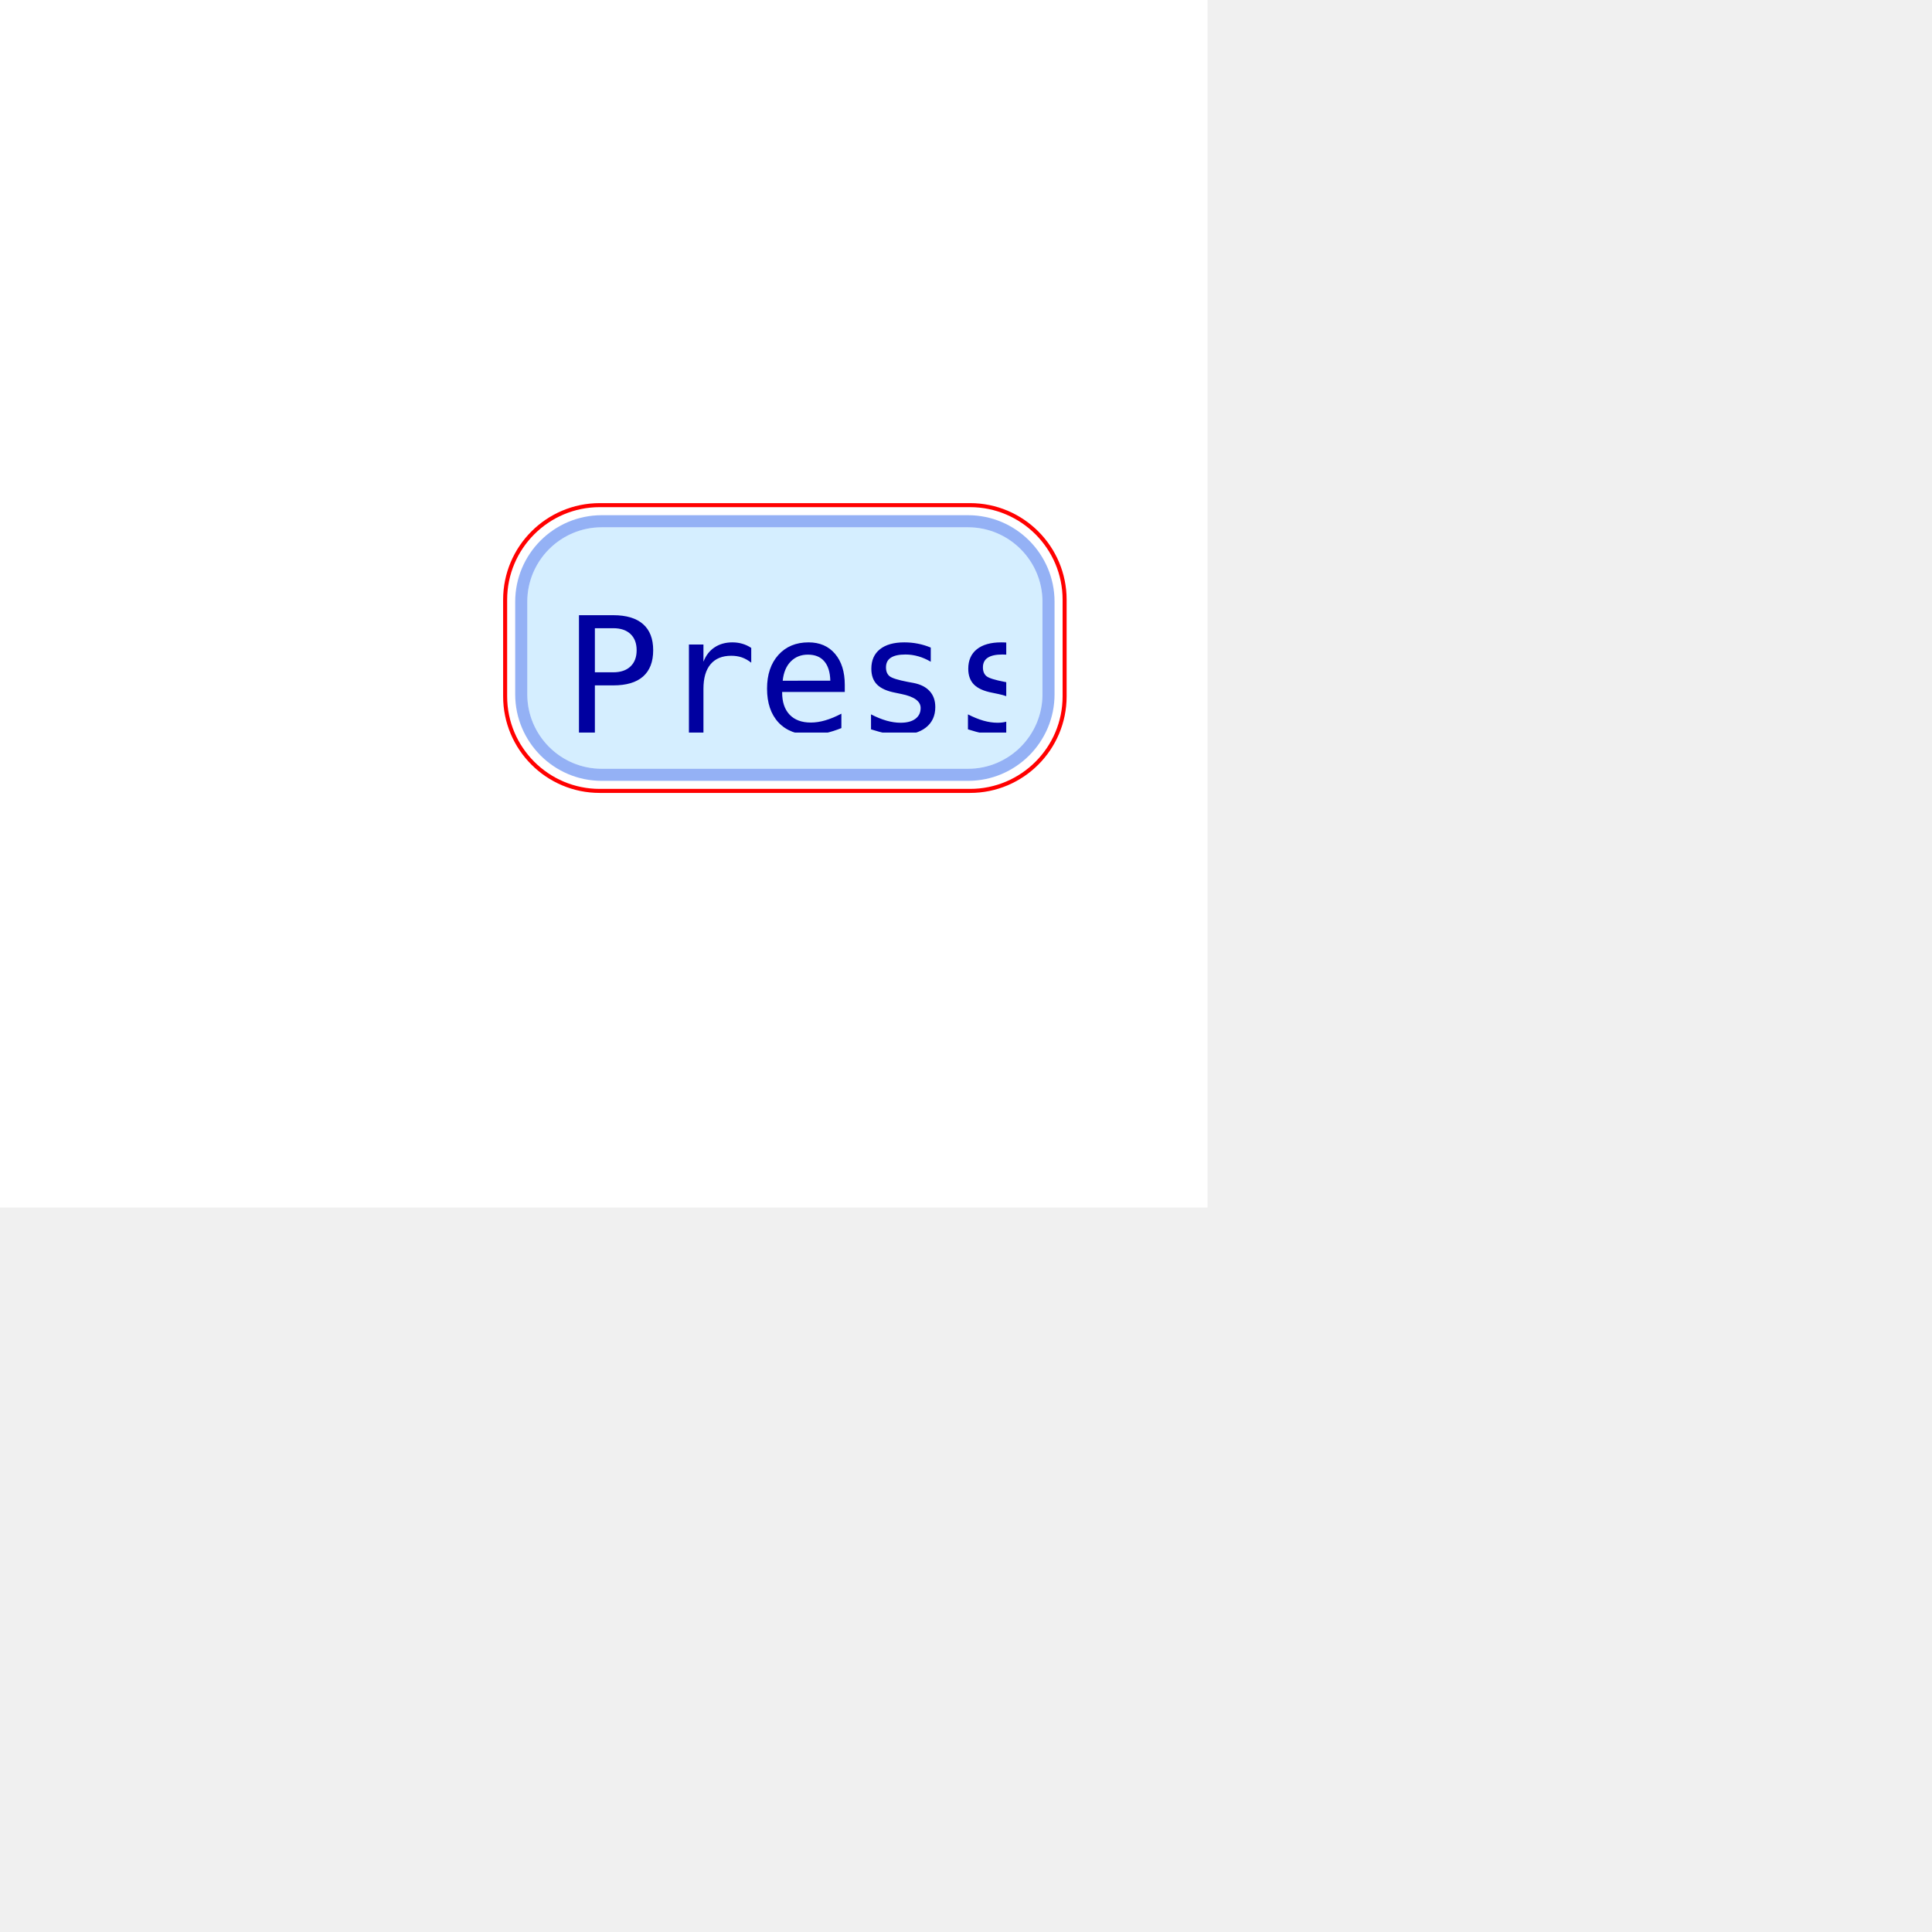
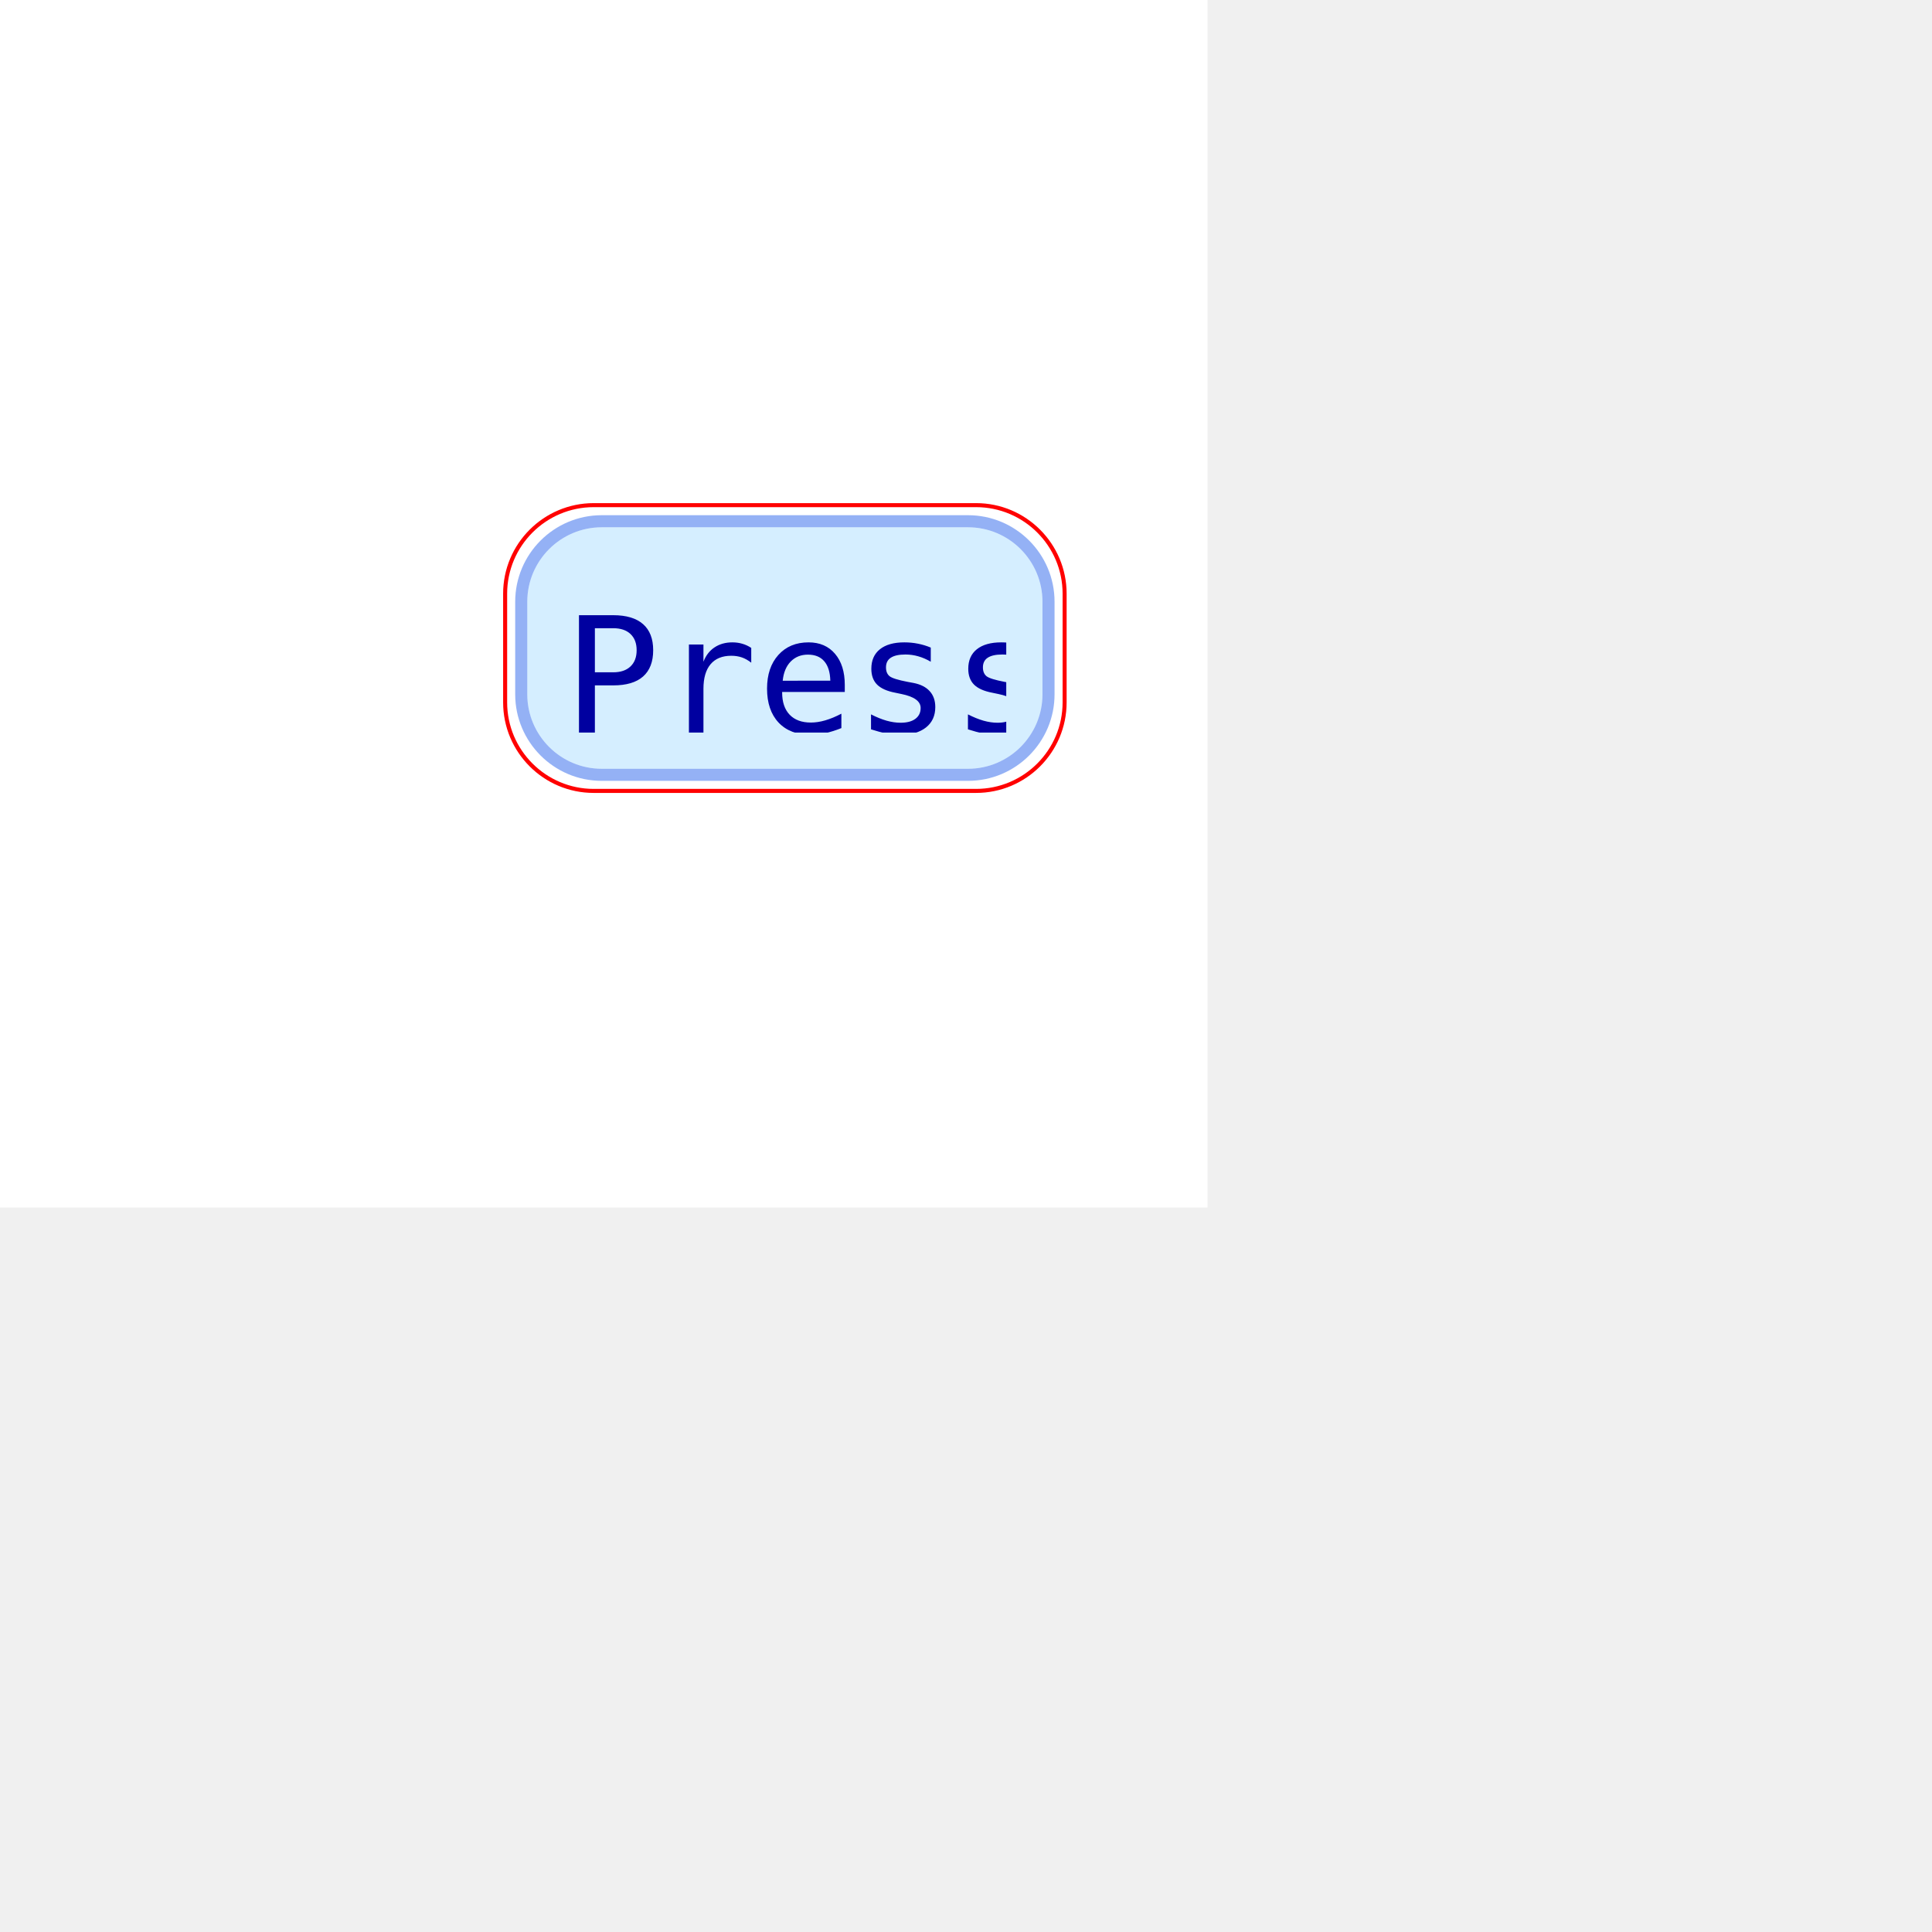
<svg xmlns="http://www.w3.org/2000/svg" version="1.1" viewBox="0 0 480 480">
  <defs>
    <clipPath id="clip_0">
      <polygon points="0 0,300 0,300 300,0 300" />
    </clipPath>
  </defs>
  <g clip-path="url(#clip_0)">
    <path style="fill:#FFFFFF;" d="M 0,0 C 0,0 0,0 0,0 L 300,0 C 300,0 300,0 300,0 L 300,300 C 300,300 300,300 300,300 L 0,300 C 0,300 0,300 0,300 L 0,0 Z" />
-     <path style="fill:#FF0000;" d="M 125,149 C 125,135.75 135.75,125 149,125 L 241,125 C 254.25,125 265,135.75 265,149 L 265,173 C 265,186.25 254.25,197 241,197 L 149,197 C 135.75,197 125,186.25 125,173 L 125,149 M 149,126 C 136.31,126 126,136.31 126,149 L 126,173 C 126,185.69 136.31,196 149,196 L 241,196 C 253.69,196 264,185.69 264,173 L 264,149 C 264,136.31 253.69,126 241,126 L 149,126 Z" />
+     <path style="fill:#FF0000;" d="M 125,147.50 C 125,135.08 135.08,125 147.50,125 L 242.50,125 C 254.92,125 265,135.08 265,147.50 L 265,174.50 C 265,186.92 254.92,197 242.50,197 L 147.50,197 C 135.08,197 125,186.92 125,174.50 L 125,147.50 M 147.50,126 C 135.64,126 126,135.64 126,147.50 L 126,174.50 C 126,186.36 135.64,196 147.50,196 L 242.50,196 C 254.36,196 264,186.36 264,174.50 L 264,147.50 C 264,135.64 254.36,126 242.50,126 L 147.50,126 Z" />
    <path style="fill:#ADDFFF;fill-opacity:0.50" d="M 149.50,131 C 139.30,131 131,139.30 131,149.50 L 131,172.50 C 131,182.70 139.30,191 149.50,191 L 240.50,191 C 250.70,191 259,182.70 259,172.50 L 259,149.50 C 259,139.30 250.70,131 240.50,131 L 149.50,131 Z" />
    <path style="fill:#2B65EC;fill-opacity:0.50" d="M 128,149.50 C 128,137.64 137.64,128 149.50,128 L 240.50,128 C 252.36,128 262,137.64 262,149.50 L 262,172.50 C 262,184.36 252.36,194 240.50,194 L 149.50,194 C 137.64,194 128,184.36 128,172.50 L 128,149.50 M 149.50,131 C 139.30,131 131,139.30 131,149.50 L 131,172.50 C 131,182.70 139.30,191 149.50,191 L 240.50,191 C 250.70,191 259,182.70 259,172.50 L 259,149.50 C 259,139.30 250.70,131 240.50,131 L 149.50,131 Z" />
    <defs>
      <clipPath id="clip_1">
        <polygon points="140 140,250 140,250 182,140 182" />
      </clipPath>
    </defs>
    <g clip-path="url(#clip_1)">
      <text x="140" y="182" xml:space="preserve" style="font-size:40px;font-family:Berial,monospace;fill:#0000A0;">Press</text>
    </g>
  </g>
</svg>
